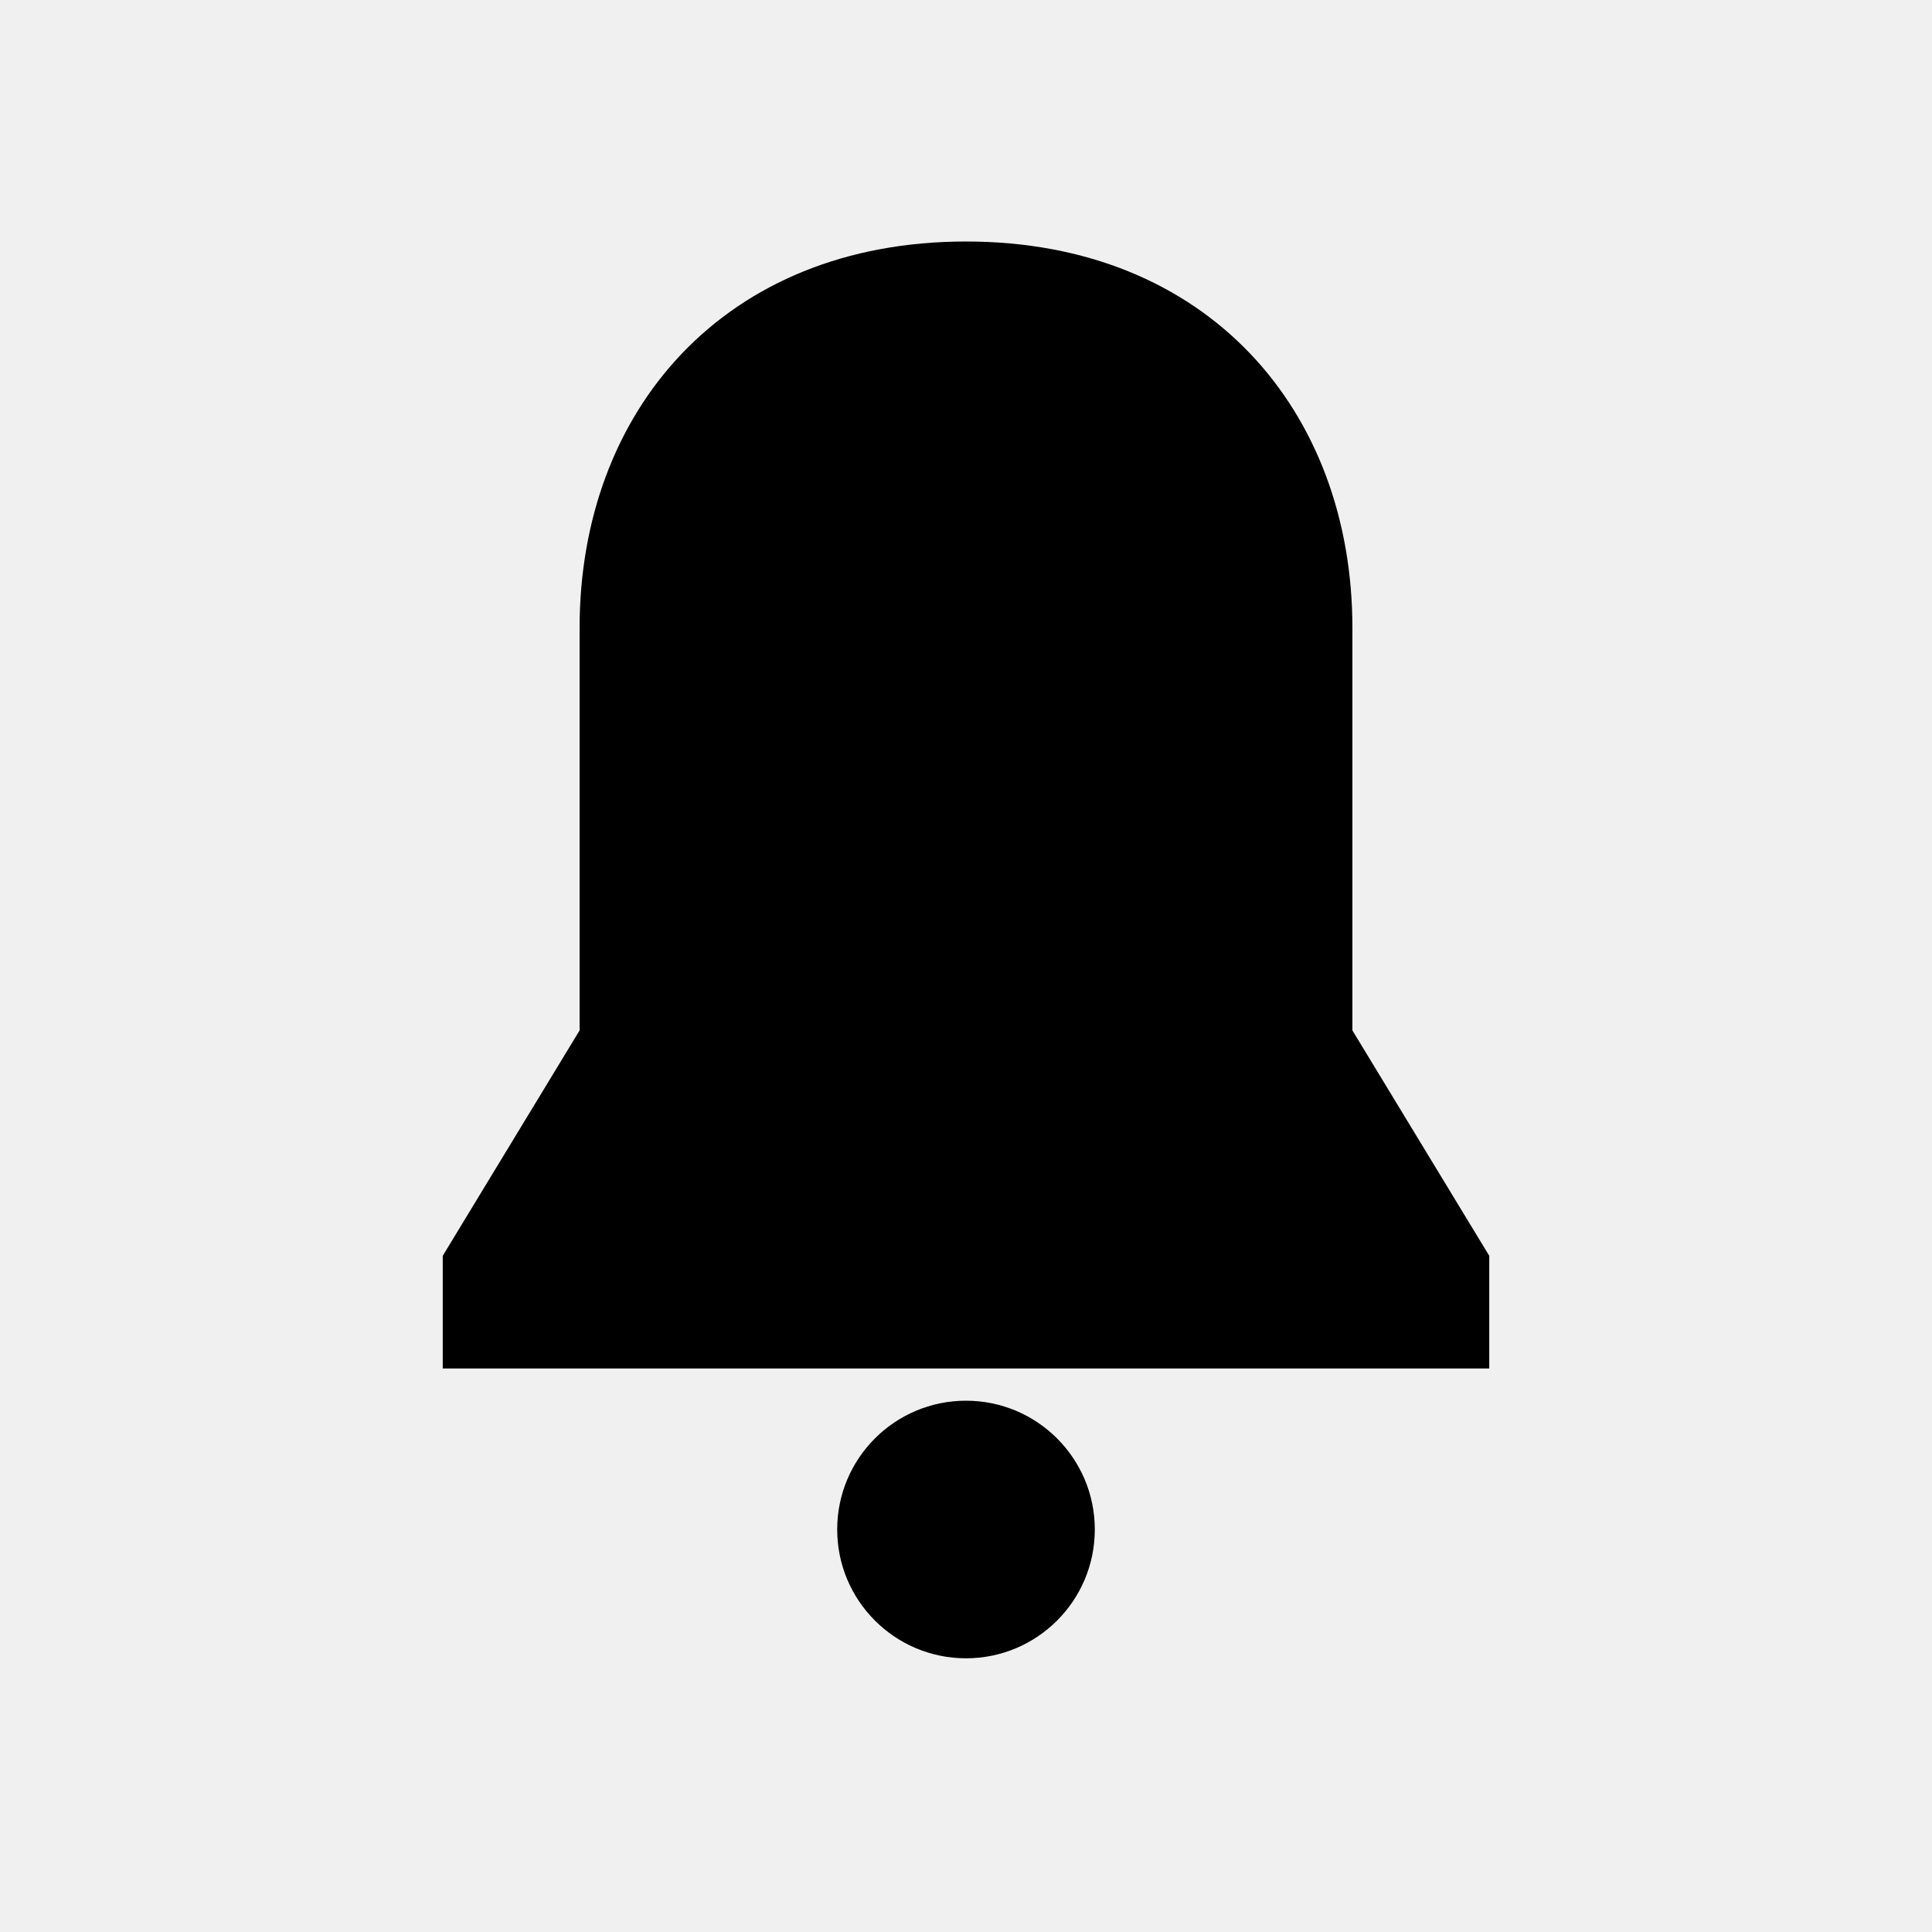
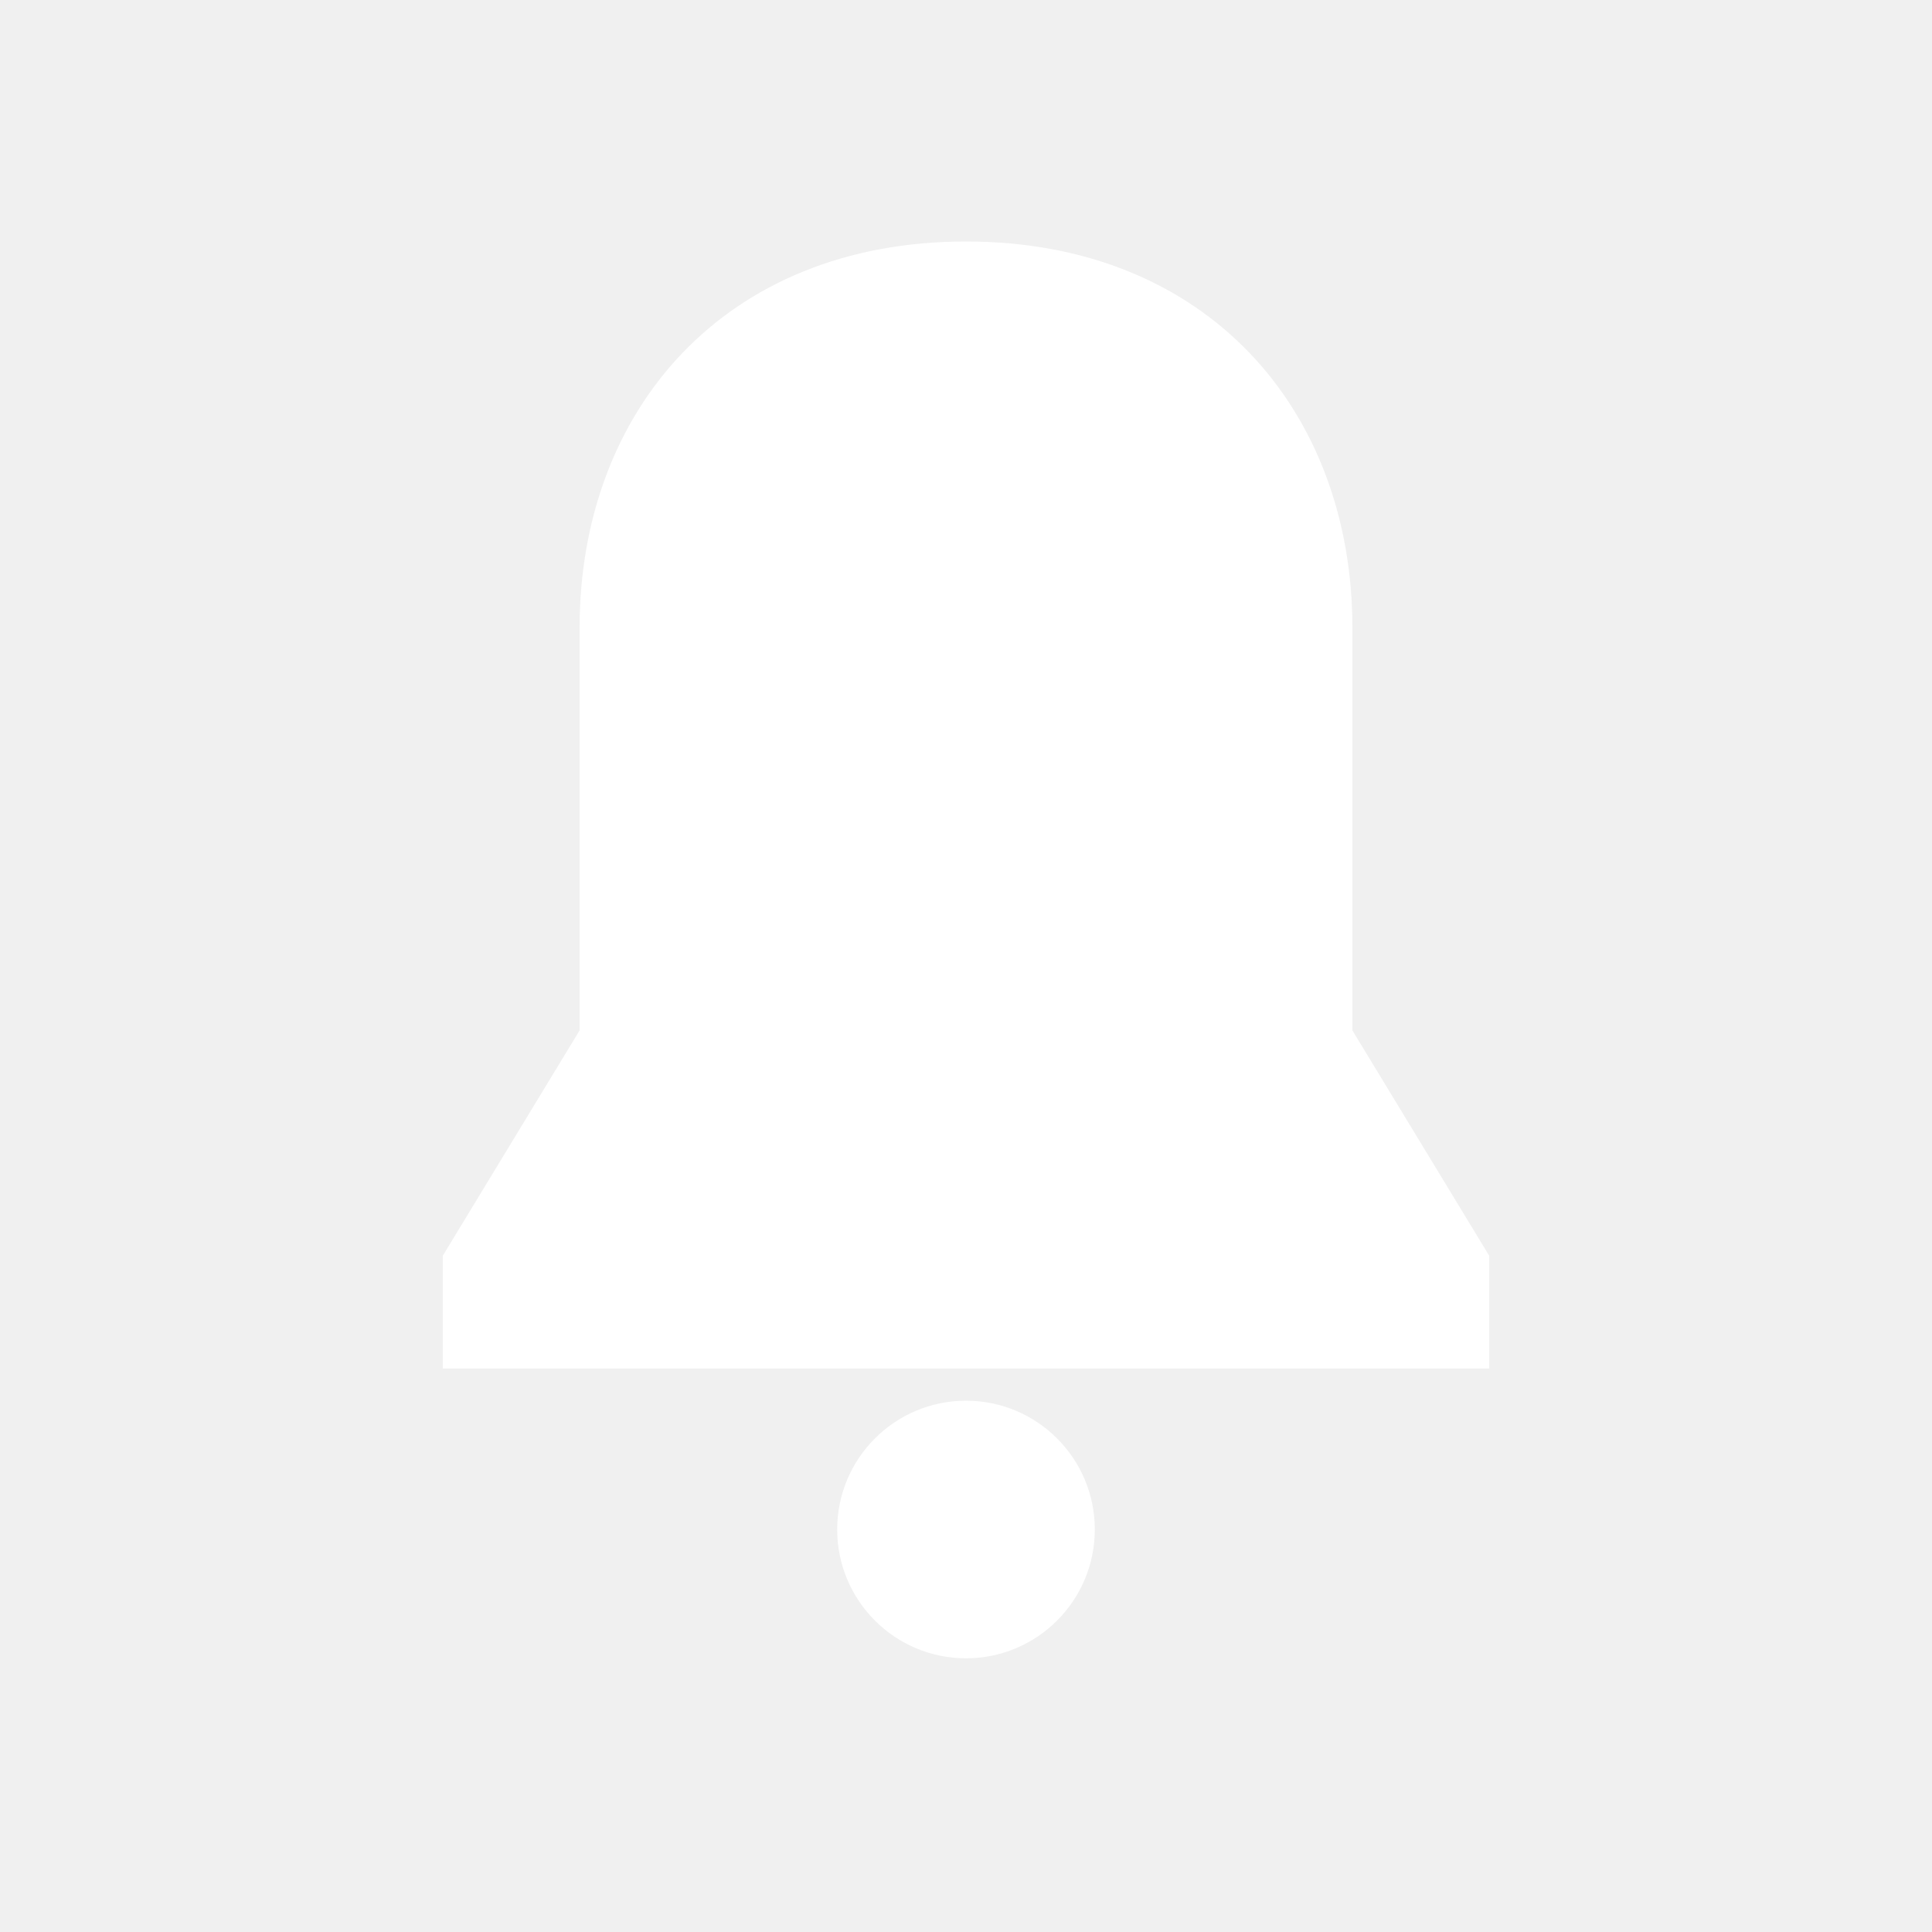
<svg xmlns="http://www.w3.org/2000/svg" viewBox="0 0 24 24">
-   <path fill="#000000" d="M12 3C9 3 7.2 5.1 7.2 7.8v5l-1.7 2.8V17h13v-1.4l-1.7-2.8v-5C16.8 5.1 15 3 12 3z" />
-   <circle fill="#000000" cx="12" cy="19" r="1.6" />
+   <path fill="#ffffff" d="M12 3C9 3 7.2 5.1 7.2 7.8v5l-1.7 2.8V17h13v-1.4l-1.7-2.8v-5C16.8 5.1 15 3 12 3z" />
+   <circle fill="#ffffff" cx="12" cy="19" r="1.6" />
</svg>
